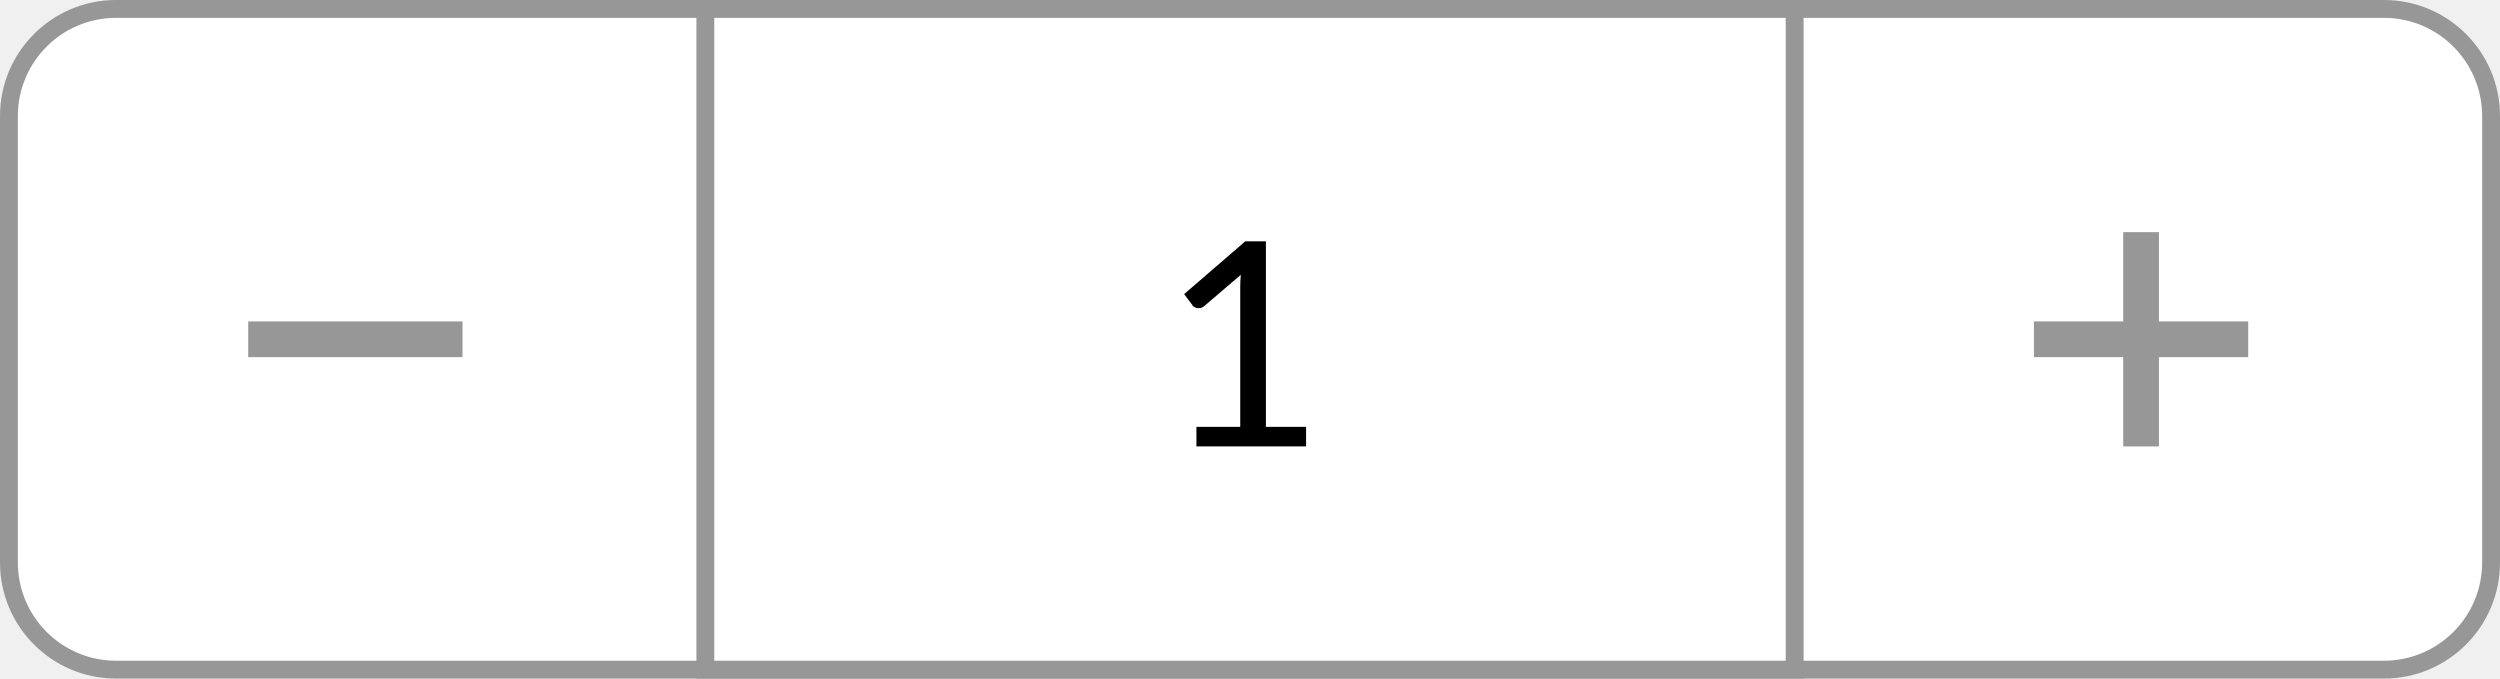
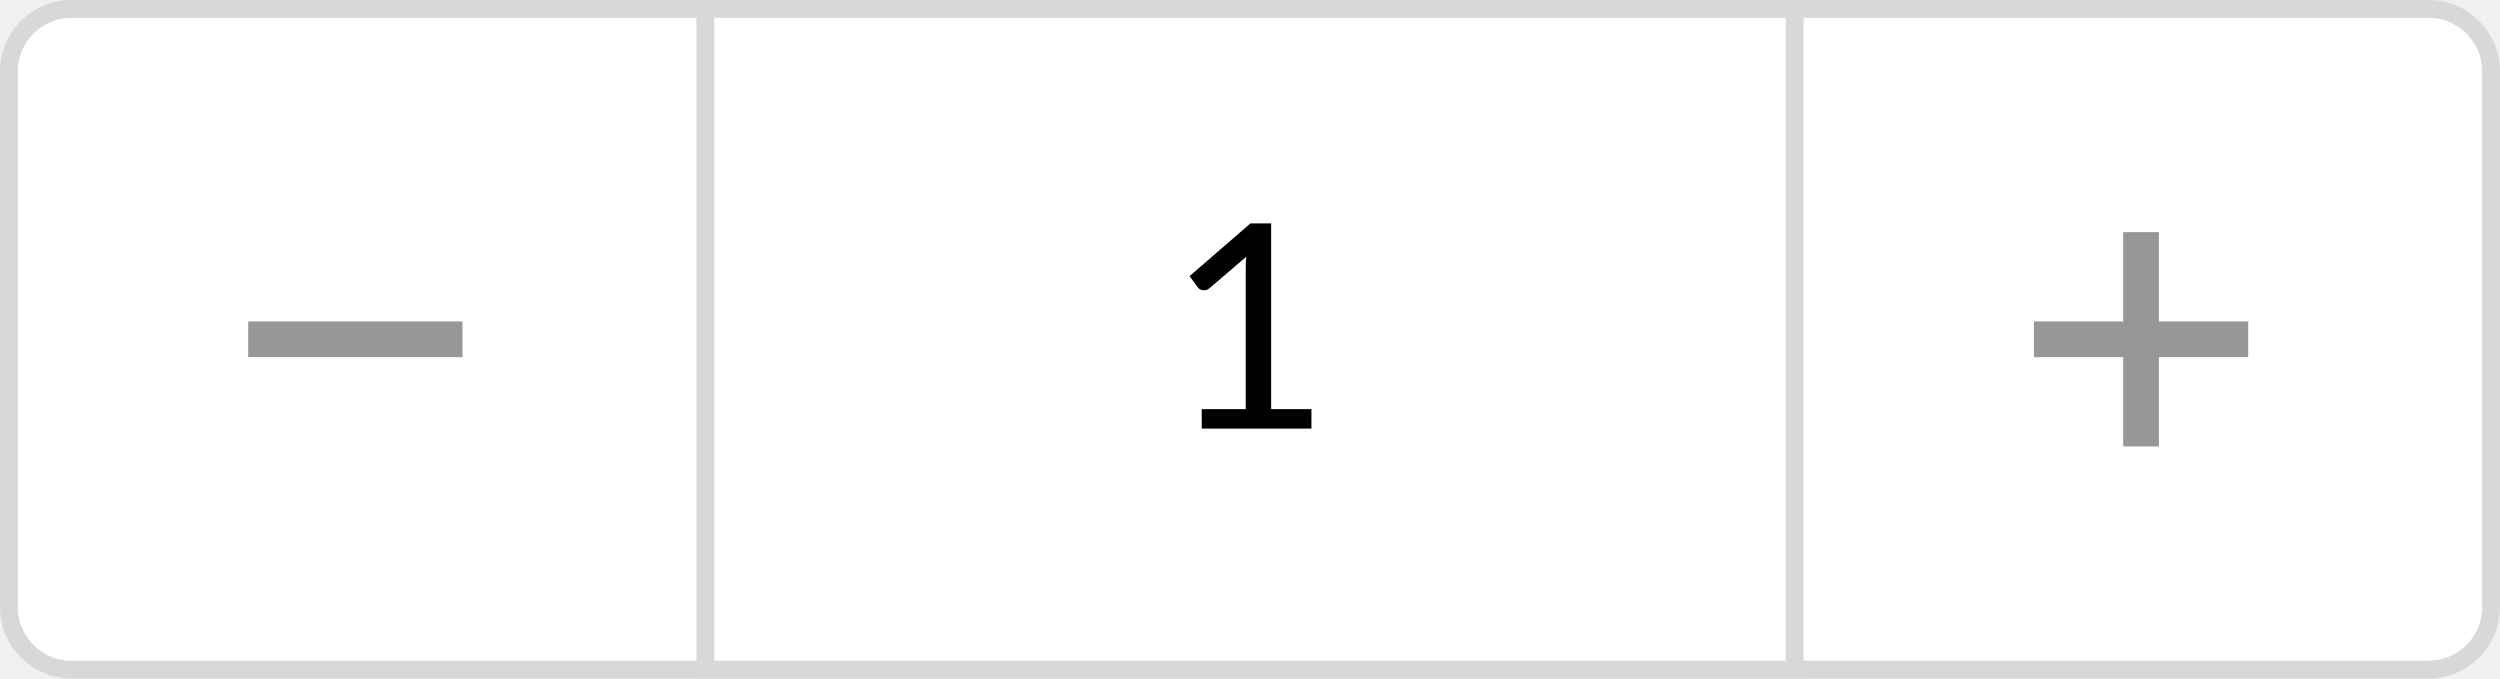
- <svg xmlns="http://www.w3.org/2000/svg" width="140px" height="38px" viewBox="0 0 140 38" version="1.1">
-   <g id="Home" stroke="none" stroke-width="1" fill="none" fill-rule="evenodd">
-     <g id="Row-Detail" transform="translate(-551, -423)">
-       <g id="Group-21" transform="translate(551, 423)">
-         <rect id="Rectangle" stroke="#979797" fill="#FFFFFF" x="0.5" y="0.5" width="139" height="37" rx="6" />
-         <rect id="Rectangle" stroke="#979797" fill="#FFFFFF" x="39.5" y="0.5" width="61" height="37" />
-         <g id="Group-14" transform="translate(113.9, 13)" fill="#979797" fill-rule="nonzero">
-           <g id="-" transform="translate(0, 5)">
-             <polygon id="Path" points="0 -3.34619096e-13 12 -3.34619096e-13 12 2 0 2" />
-           </g>
-           <g id="-" transform="translate(6, 6) rotate(-270) translate(-6, -6) translate(0, 5)">
-             <polygon id="Path" points="0 -3.34619096e-13 12 -3.34619096e-13 12 2 0 2" />
-           </g>
-         </g>
-         <g id="Group-14" transform="translate(13.9, 18)" fill="#979797" fill-rule="nonzero">
-           <g id="-">
-             <polygon id="Path" points="0 -3.34619096e-13 12 -3.34619096e-13 12 2 0 2" />
-           </g>
-         </g>
-         <text id="1" font-family="Lato-Regular, Lato" font-size="16" font-weight="normal" fill="#000000">
-           <tspan x="65" y="25">1</tspan>
-         </text>
-       </g>
-     </g>
-   </g>
+ <svg xmlns="http://www.w3.org/2000/svg" width="140" height="38" viewBox="0 0 140 38" fill="none">
+   <rect x="0.5" y="0.5" width="139" height="37" rx="3.5" fill="white" stroke="#D8D8D8" />
+   <path d="M100.5 0.5H39.5V37.5H100.5V0.5Z" fill="white" stroke="#D8D8D8" />
+   <path d="M113.9 18H125.9V20H113.9V18Z" fill="#979797" />
+   <path d="M120.9 13V25H118.9V13H120.9Z" fill="#979797" />
+   <path d="M13.9 18H25.9V20H13.9V18Z" fill="#979797" />
+   <path d="M67.296 22.912H69.76V15.096C69.76 14.861 69.768 14.624 69.784 14.384L67.736 16.136C67.683 16.179 67.629 16.211 67.576 16.232C67.523 16.248 67.472 16.256 67.424 16.256C67.344 16.256 67.272 16.24 67.208 16.208C67.144 16.171 67.096 16.128 67.064 16.08L66.616 15.464L70.024 12.512H71.184V22.912H73.44V24H67.296V22.912Z" fill="black" />
</svg>
